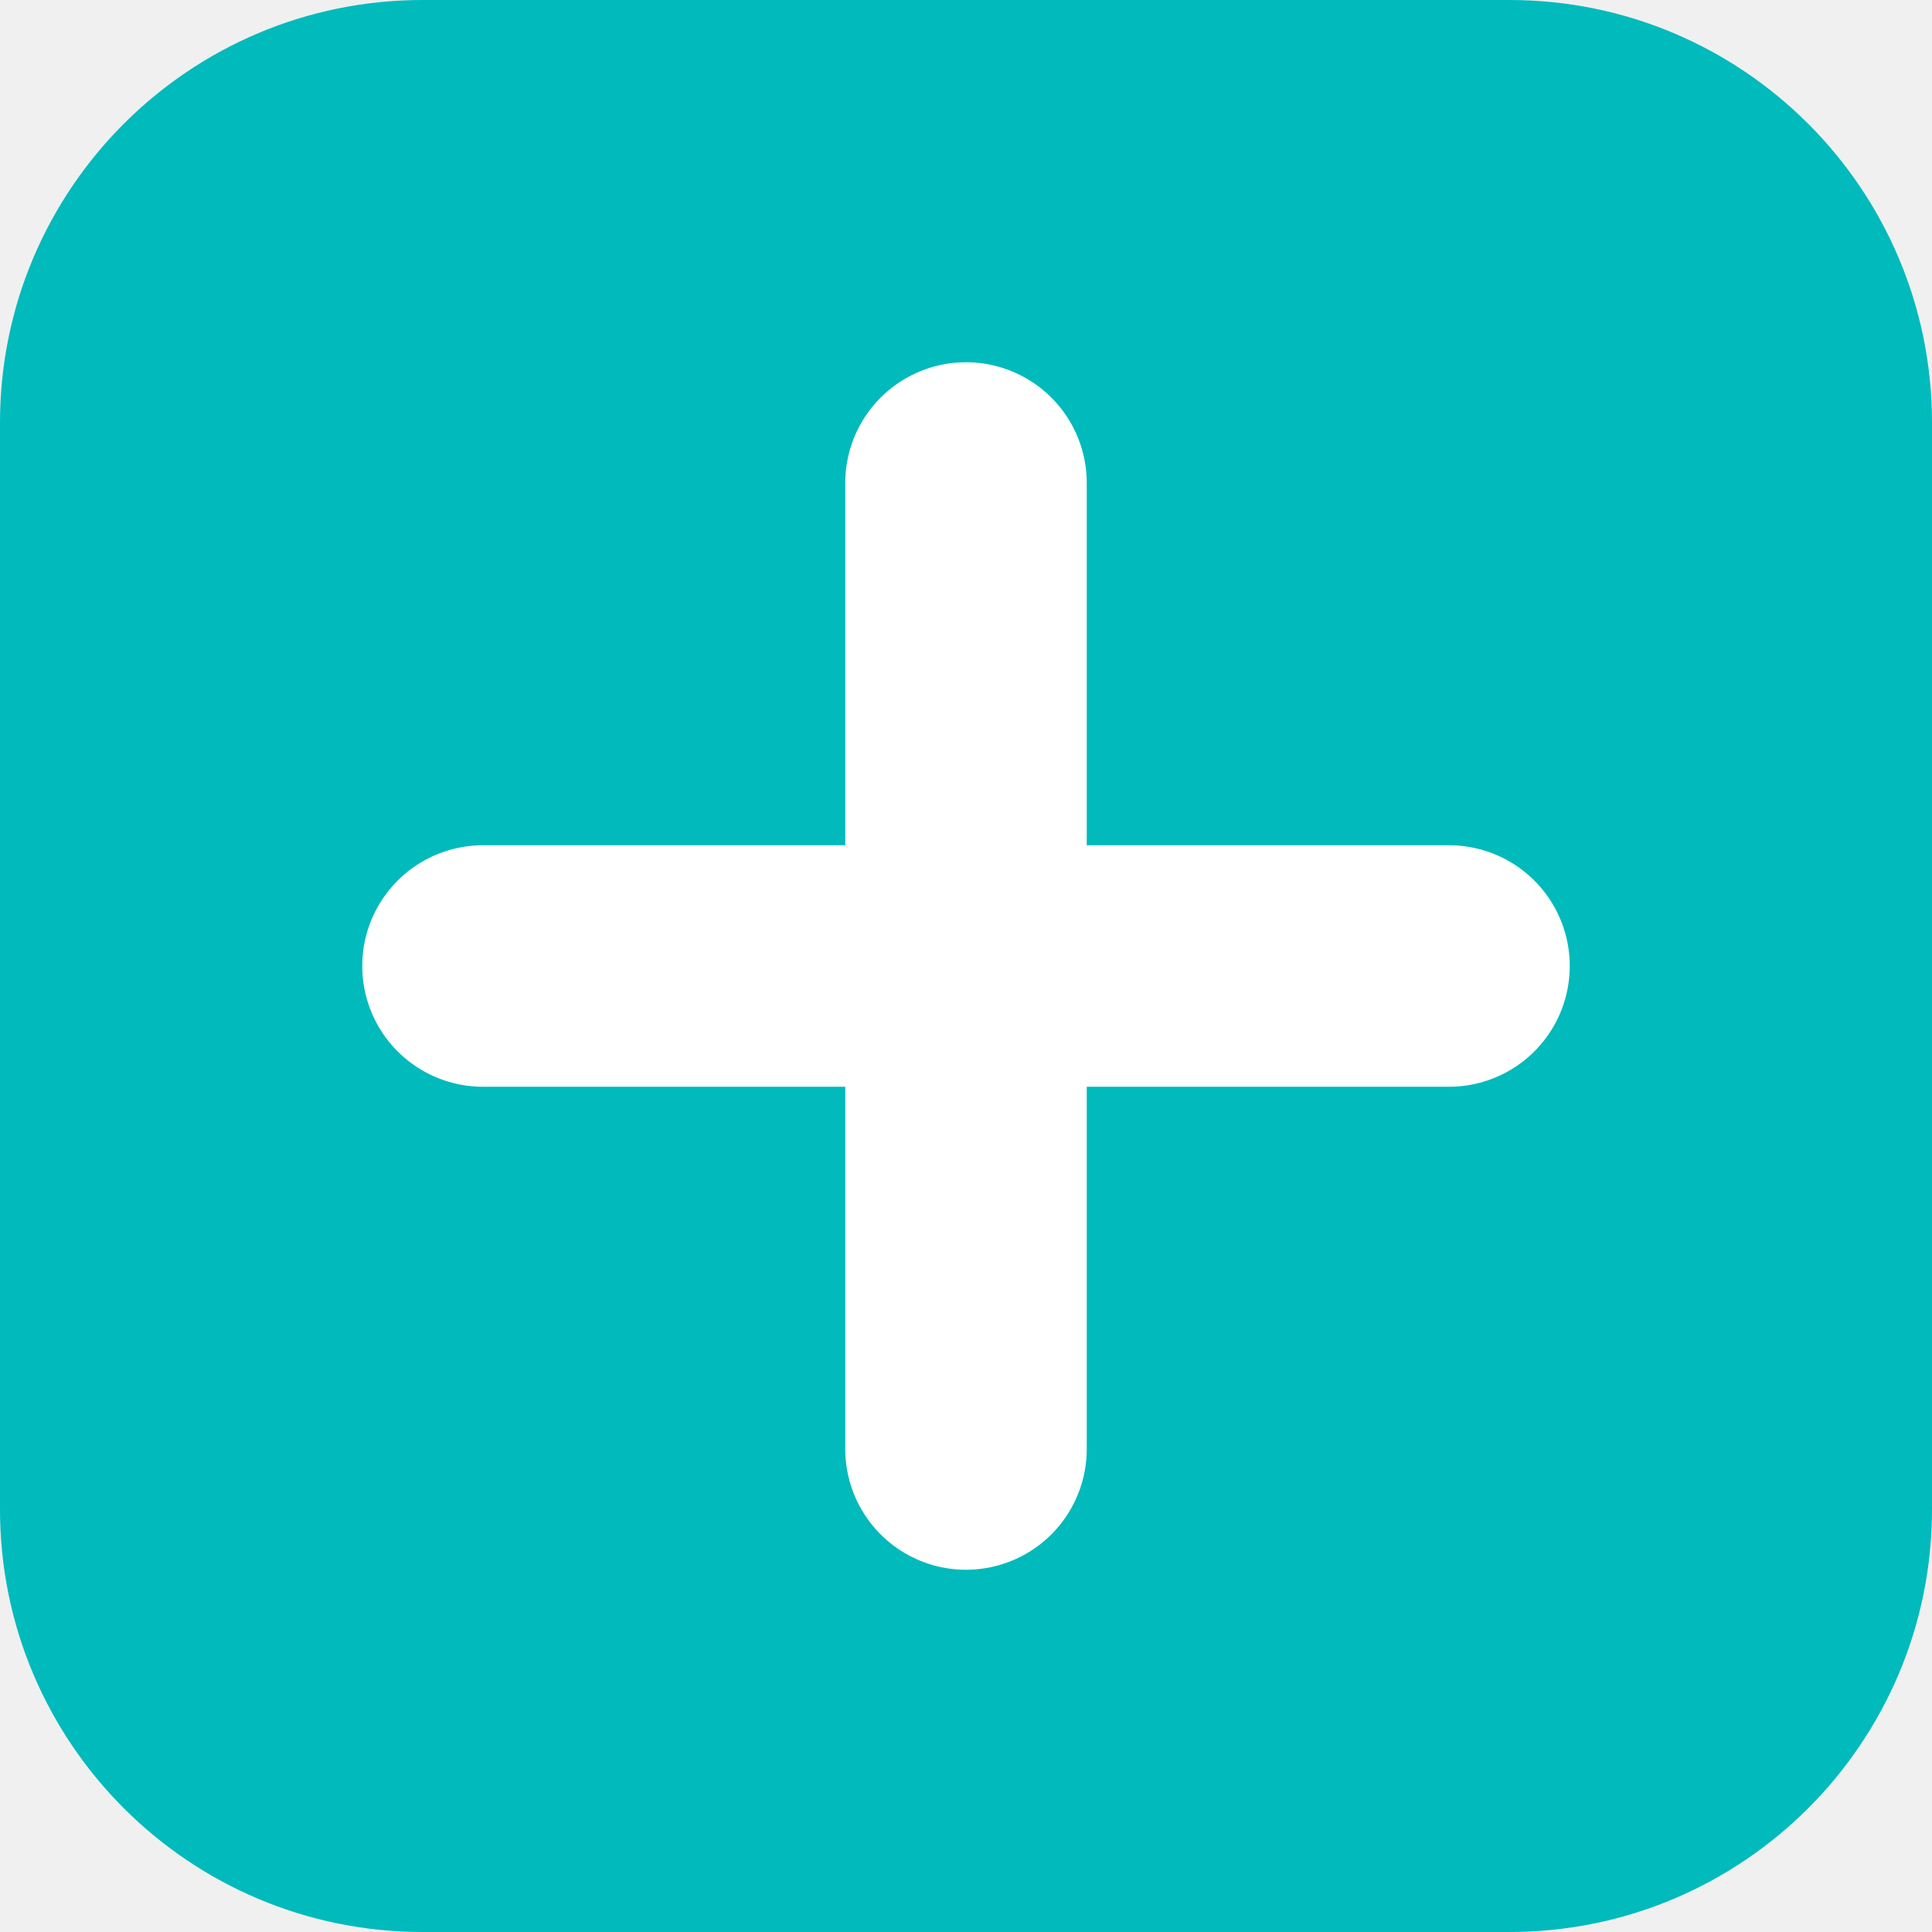
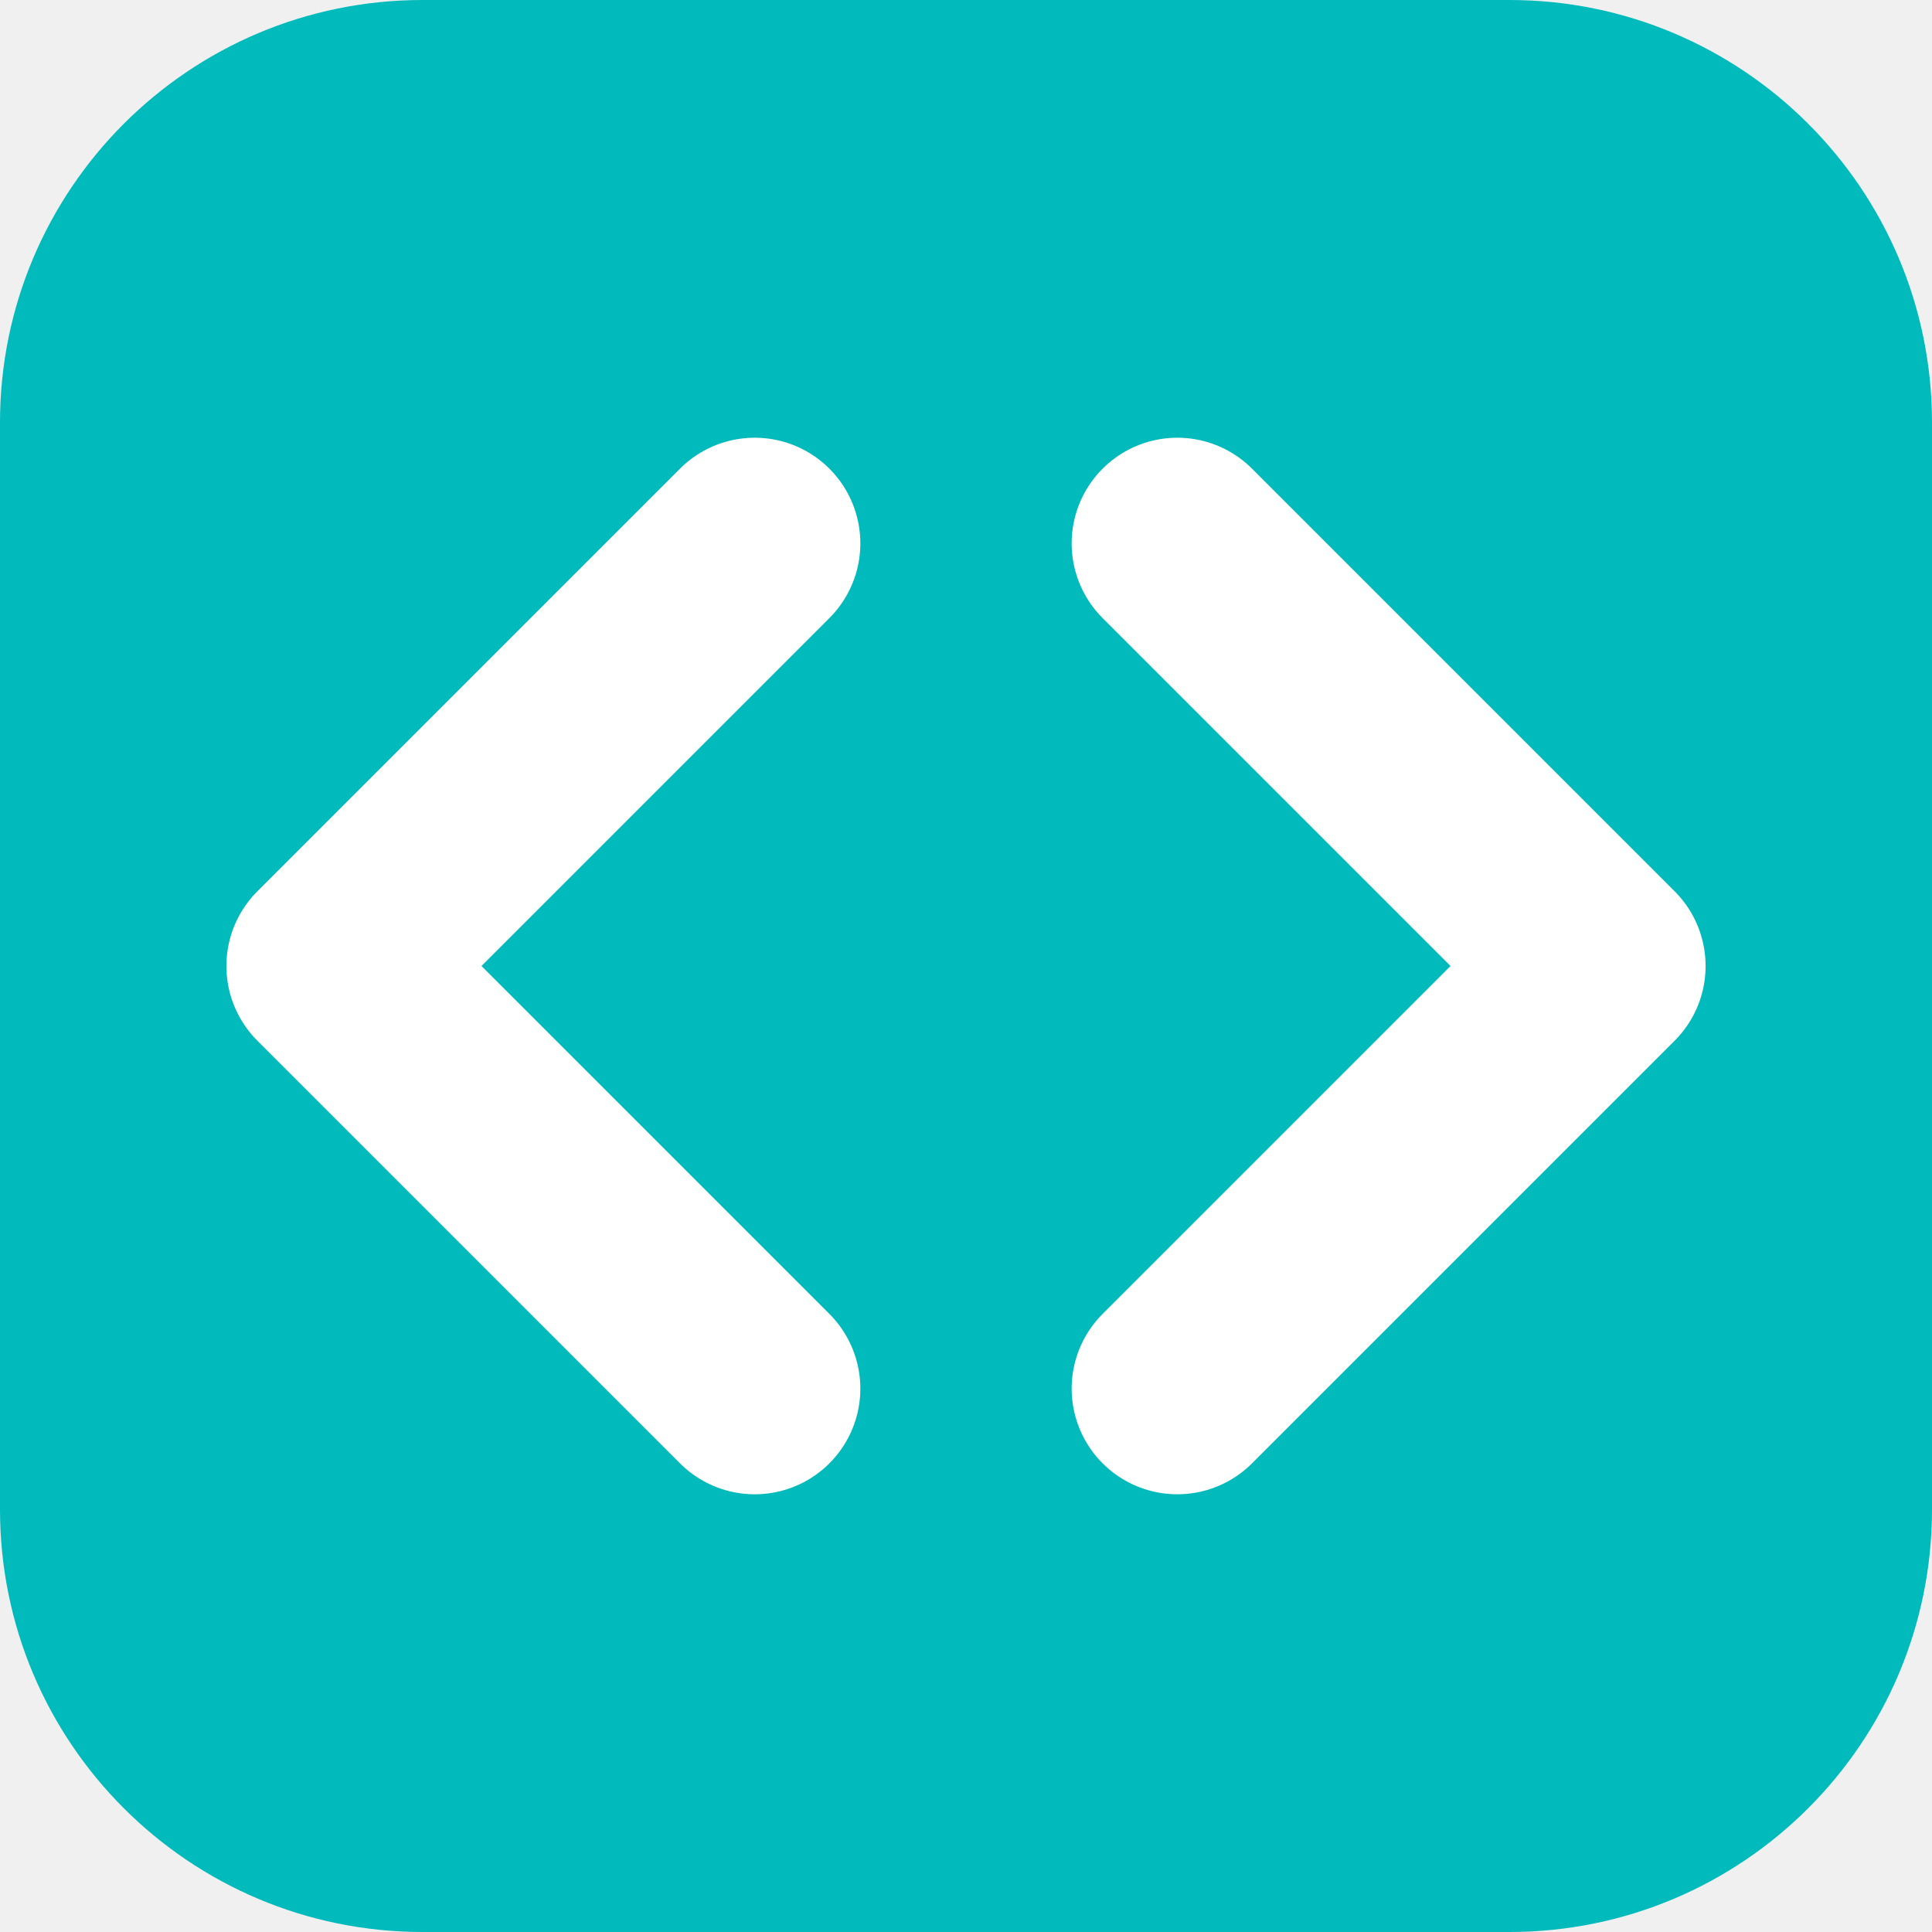
<svg xmlns="http://www.w3.org/2000/svg" viewBox="0 0 64 64">
  <rect width="64" height="64" rx="14" fill="#00babc" />
-   <path d="M32 16v32M16 32h32" stroke="#ffffff" stroke-width="8" stroke-linecap="round" />
+   <path d="M25 18L11 32l14 14M39 18l14 14-14 14" fill="none" stroke="#ffffff" stroke-width="7" stroke-linecap="round" stroke-linejoin="round" />
</svg>
